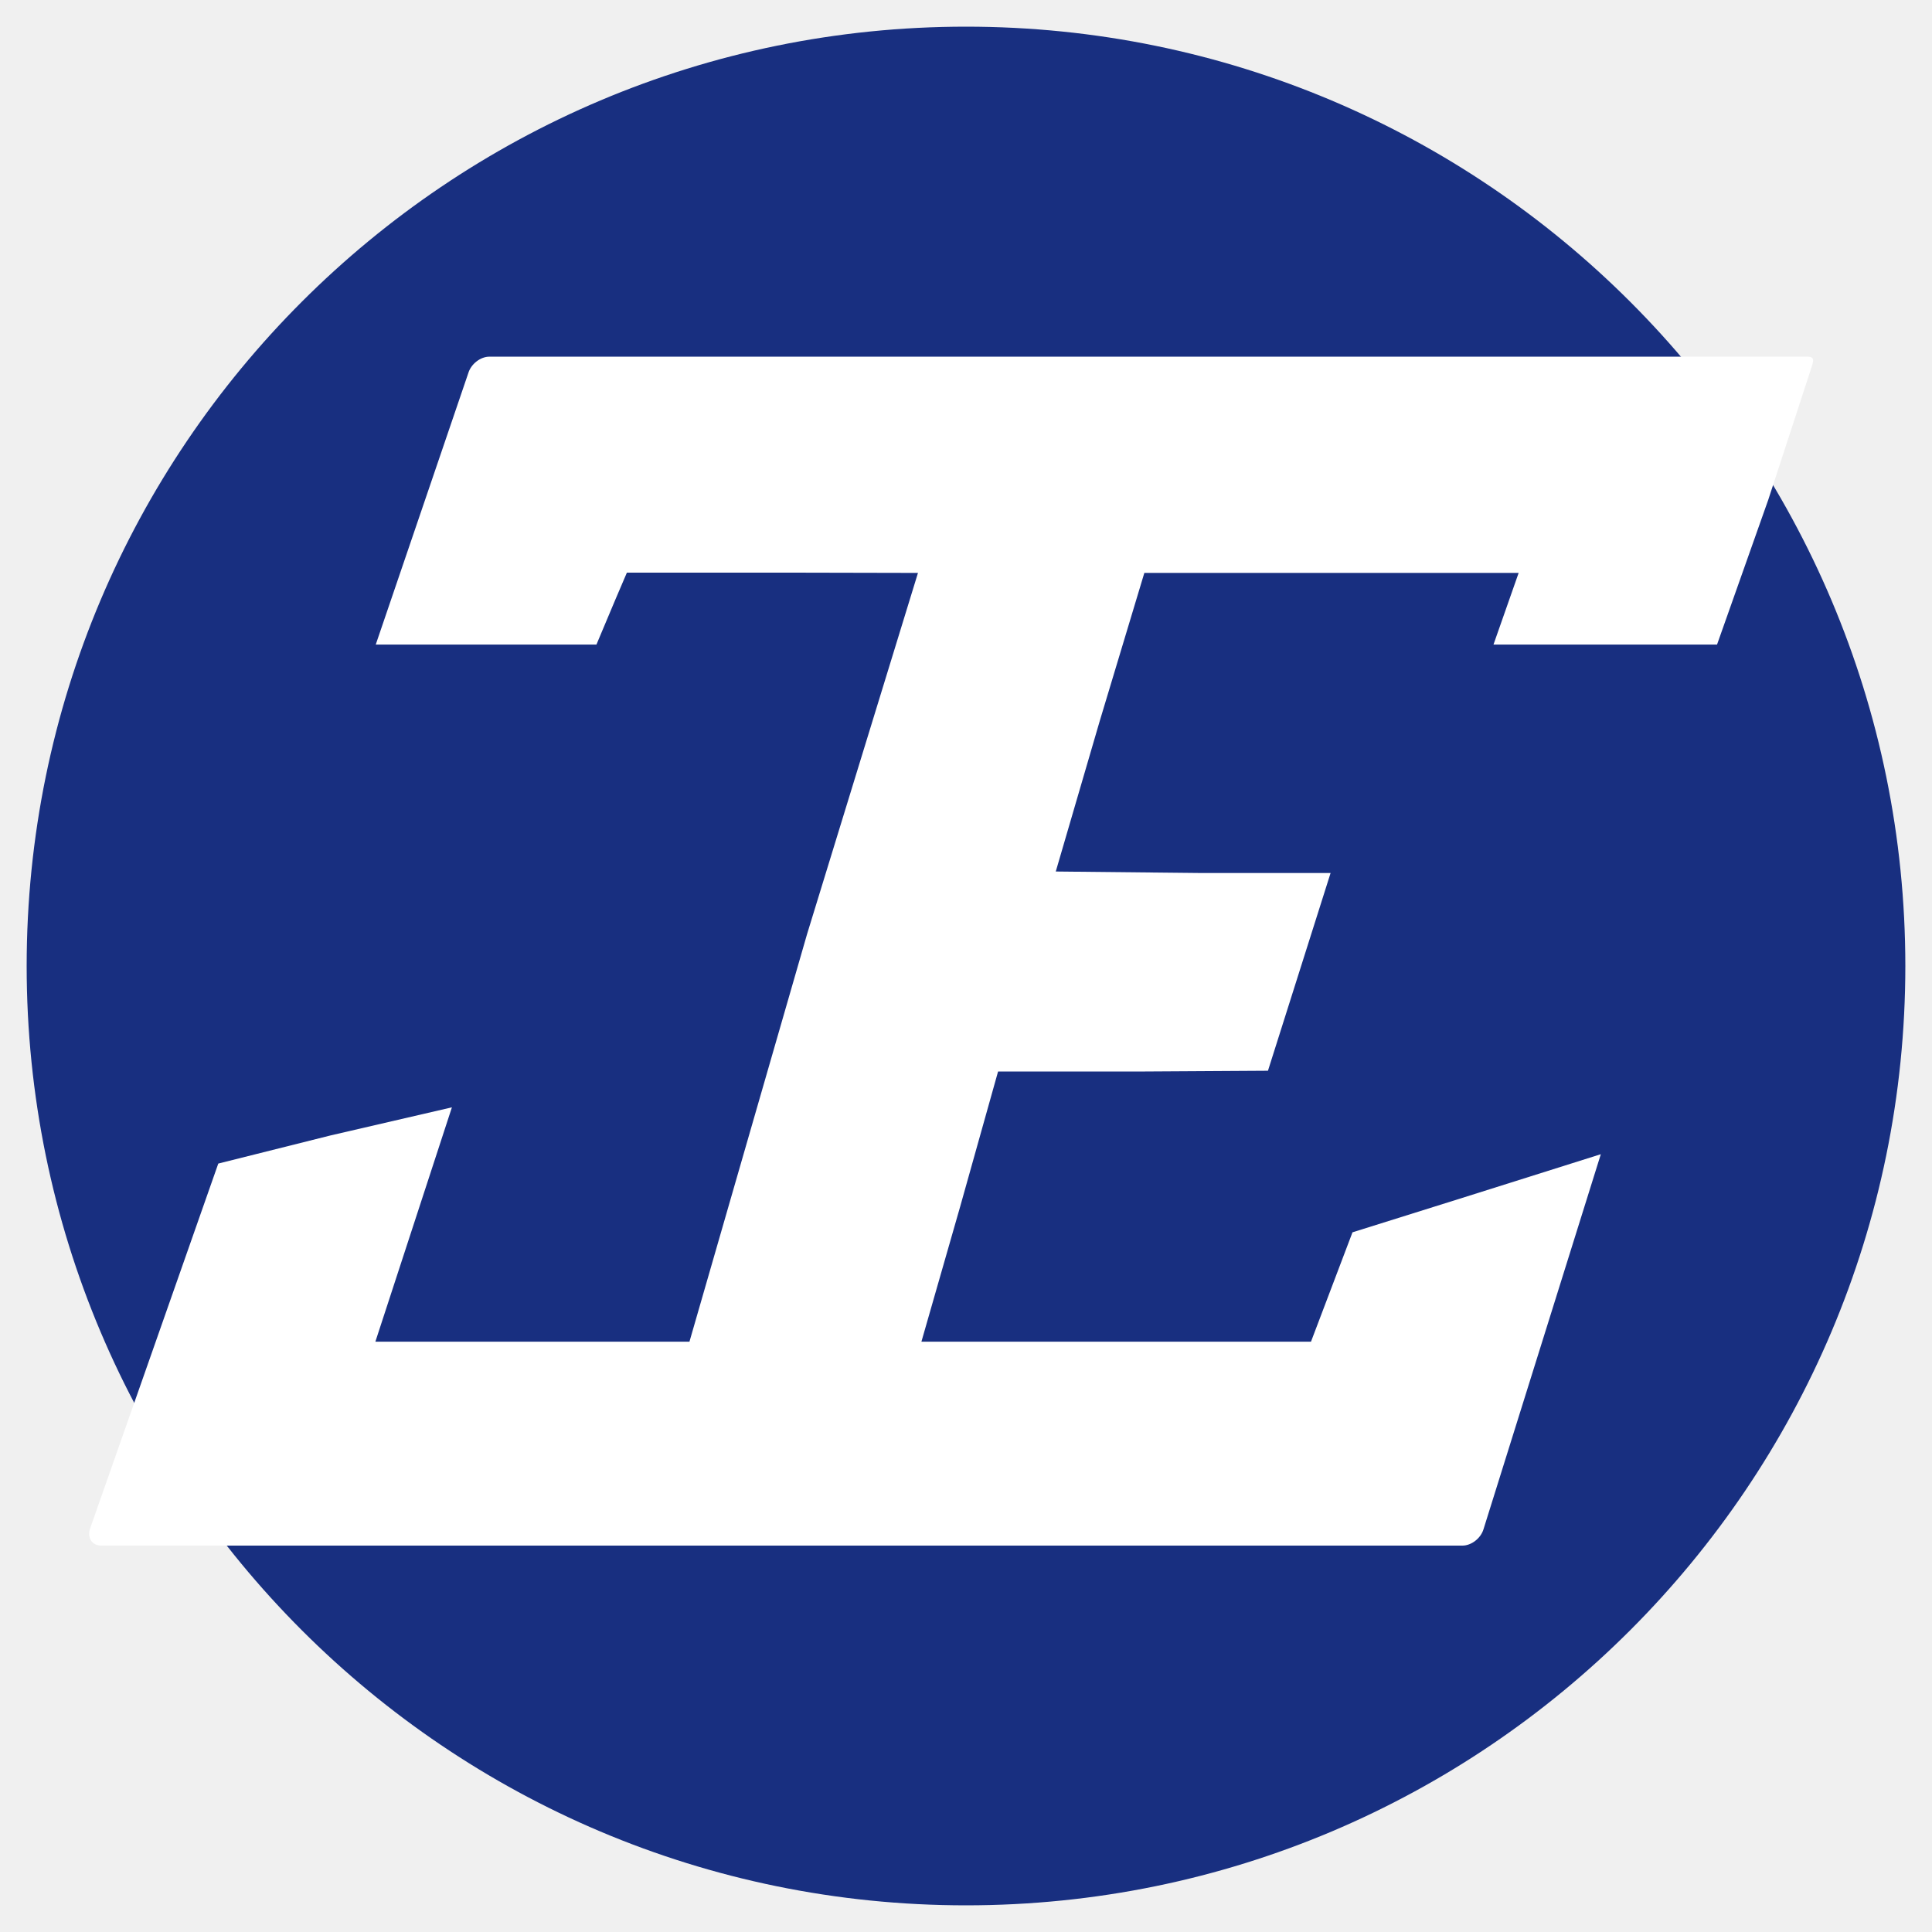
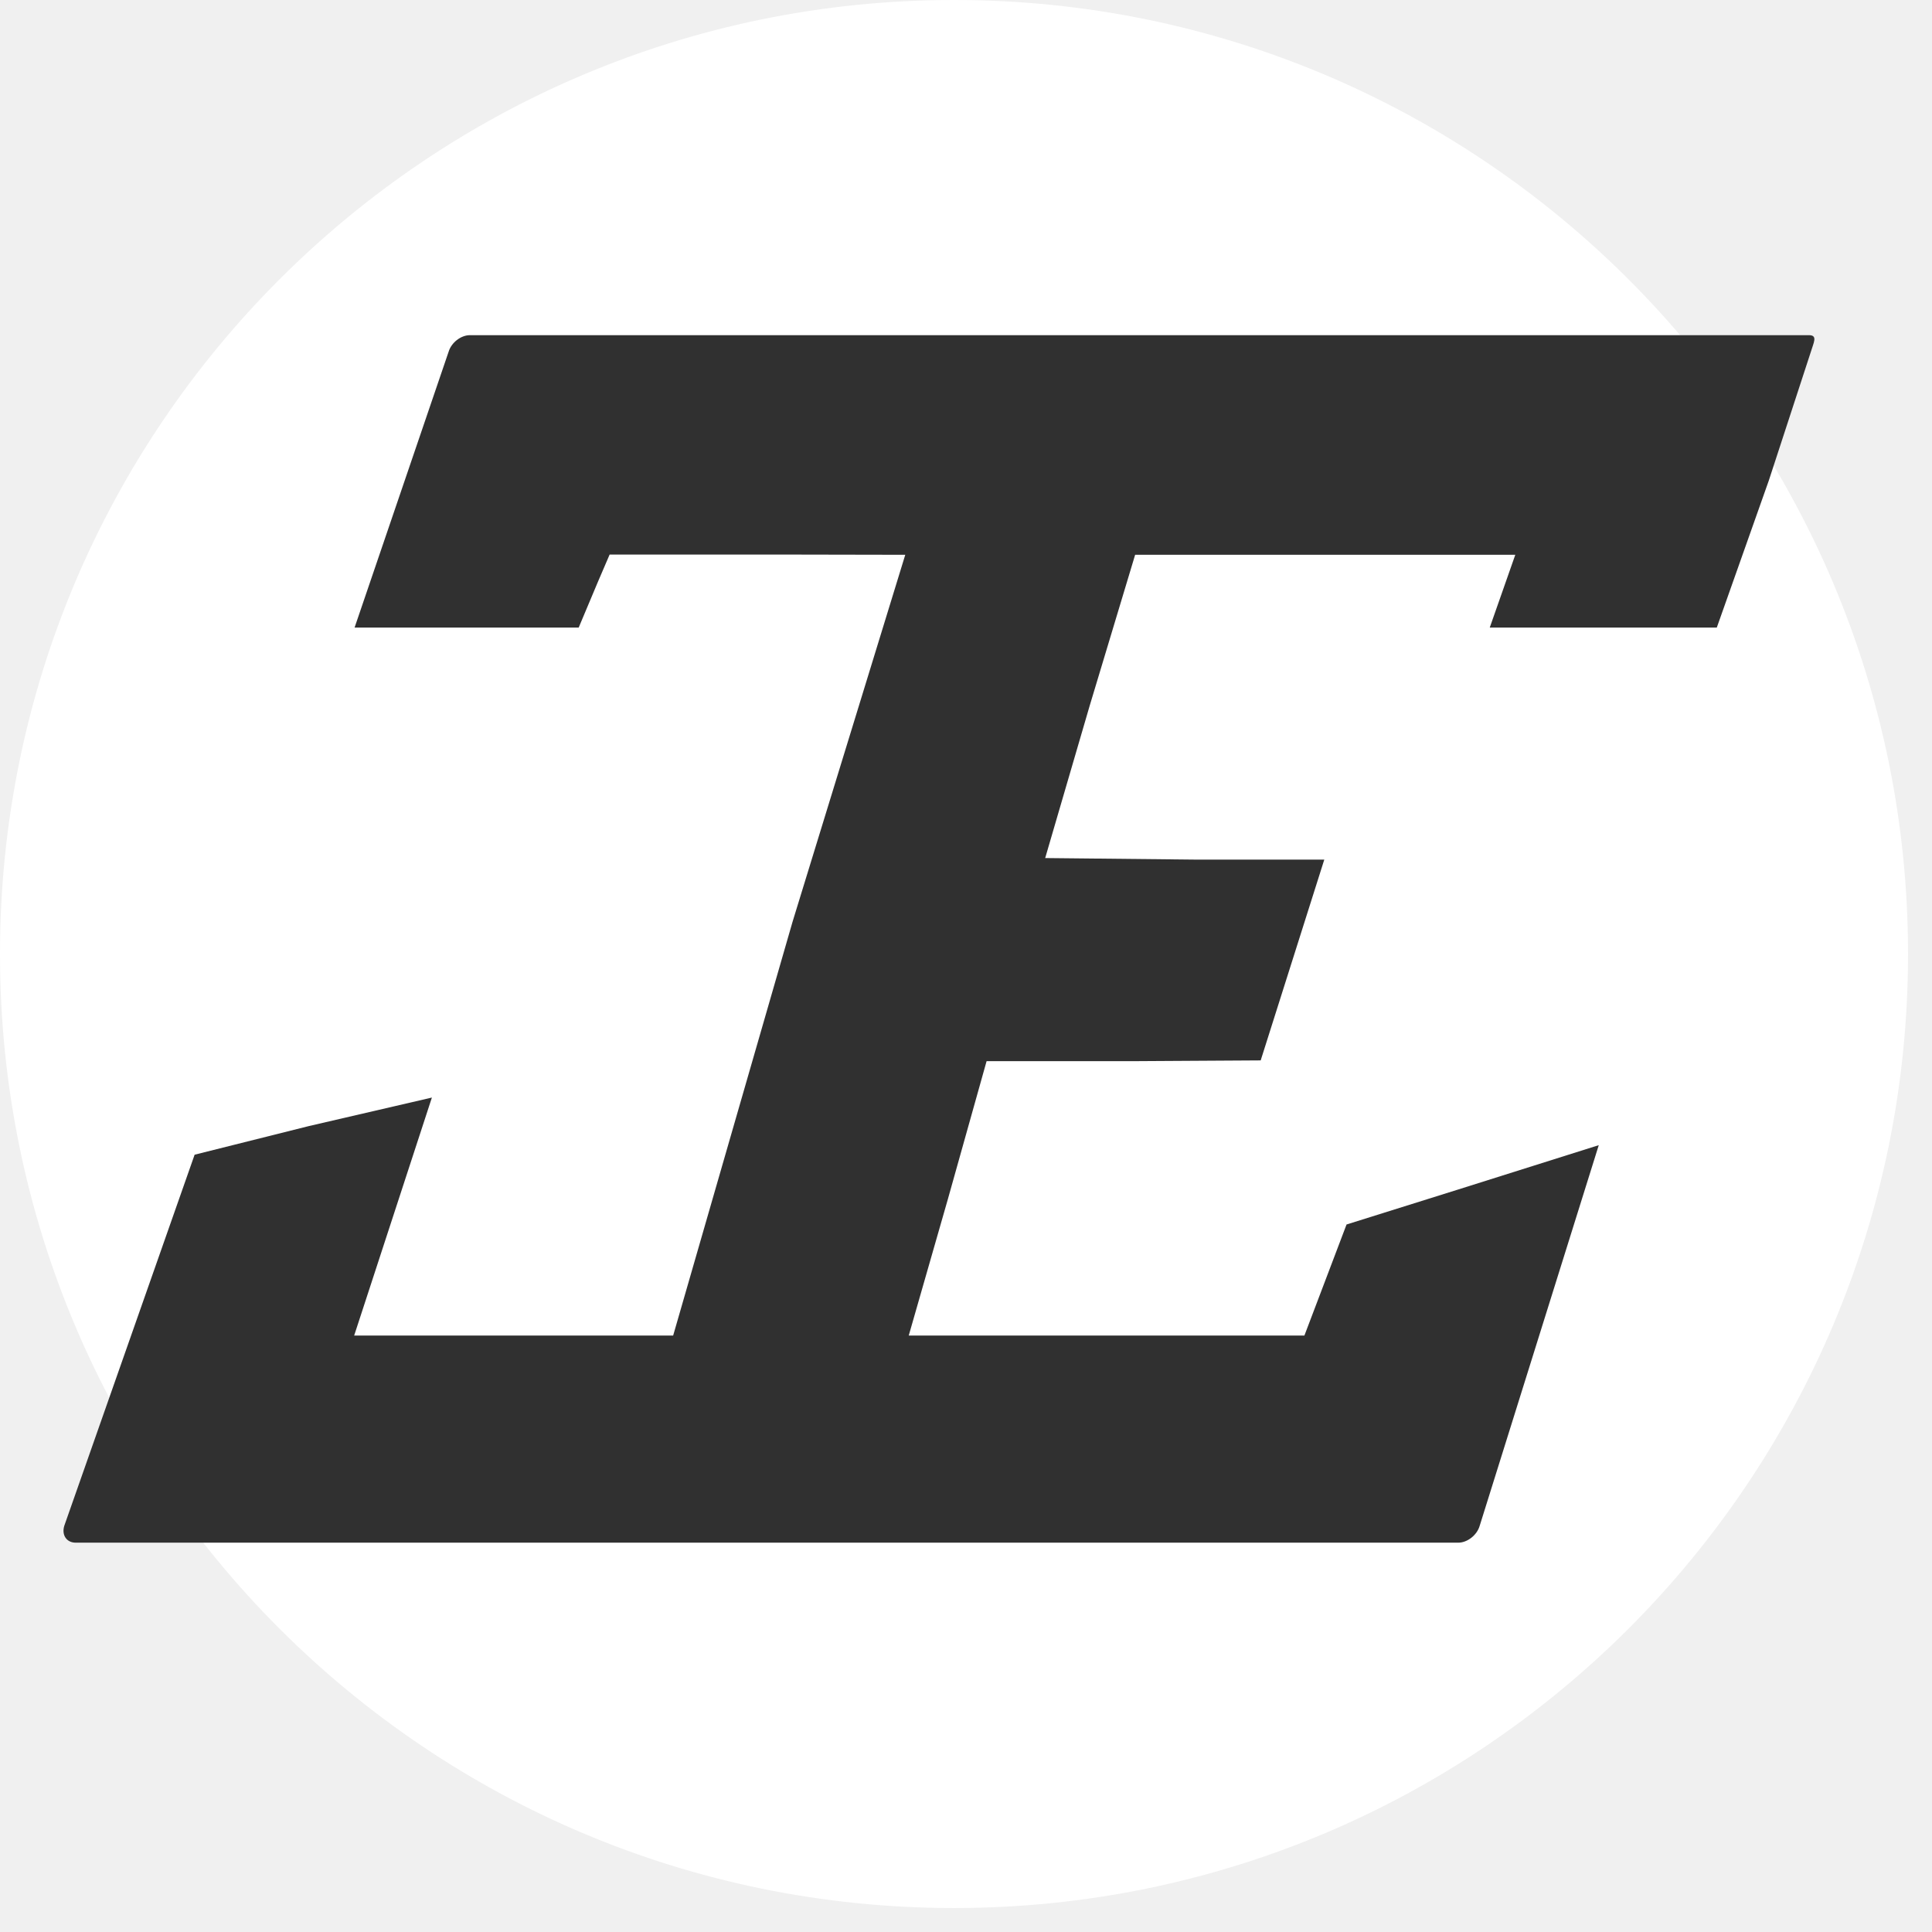
- <svg xmlns="http://www.w3.org/2000/svg" width="65" height="65" viewBox="0 0 65 65" fill="none">
-   <path d="M32.5 64.103C49.954 64.103 64.103 49.954 64.103 32.5C64.103 15.046 49.954 0.897 32.5 0.897C15.046 0.897 0.897 15.046 0.897 32.5C0.897 49.954 15.046 64.103 32.5 64.103Z" fill="#182F80" />
-   <path d="M60.882 12.554L59.491 16.816L57.768 21.685H54.586H50.247L51.093 19.275H45H38.5L36.995 24.272L35.52 29.321L40.445 29.372H44.766L42.659 36.024L38.357 36.05H33.579L32.3 40.608L31 45.139H37.209H44.107L44.805 43.3L45.503 41.46L49.203 40.3L53.858 38.832L51.885 45.139L49.912 51.446C49.822 51.752 49.504 52 49.203 52H26.358H3.405C3.105 52 2.934 51.752 3.024 51.445L7.344 39.147L11.119 38.201L15.204 37.255L12.629 45.139L17.717 45.139L23.196 45.139L27.152 31.43L30.884 19.275L26.711 19.266H21.091L20.705 20.168L20.067 21.685H16.492H12.642L15.755 12.554C15.846 12.247 16.163 11.999 16.465 12H38.962H60.821C61.122 12 60.972 12.248 60.882 12.554Z" fill="white" />
+ <svg xmlns="http://www.w3.org/2000/svg" width="64" height="64" viewBox="0 0 64 64" fill="none">
+   <path d="M31.603 63.206C49.057 63.206 63.206 49.057 63.206 31.603C63.206 14.149 49.057 0 31.603 0C14.149 0 0 14.149 0 31.603C0 49.057 14.149 63.206 31.603 63.206Z" fill="white" />
+   <path d="M59.986 11.657L58.594 15.919L56.871 20.789H53.69H49.35L50.196 18.378H44.103H37.603L36.098 23.375L34.623 28.424L39.548 28.475H43.869L41.762 35.127L37.461 35.153H32.682L31.403 39.711L30.103 44.242H36.312H43.21L43.908 42.403L44.606 40.563L48.307 39.403L52.961 37.935L50.988 44.242L49.015 50.549C48.925 50.855 48.607 51.103 48.307 51.103H25.461H2.509C2.208 51.103 2.037 50.855 2.128 50.548L6.447 38.251L10.222 37.305L14.307 36.358L11.732 44.242L16.82 44.242L22.299 44.242L26.255 30.533L29.988 18.378L25.814 18.37H20.195L19.808 19.271L19.17 20.789H15.596H11.746L14.859 11.657C14.949 11.35 15.267 11.102 15.568 11.103H38.065H59.924C60.225 11.103 60.076 11.352 59.986 11.657Z" fill="#303030" />
</svg>
